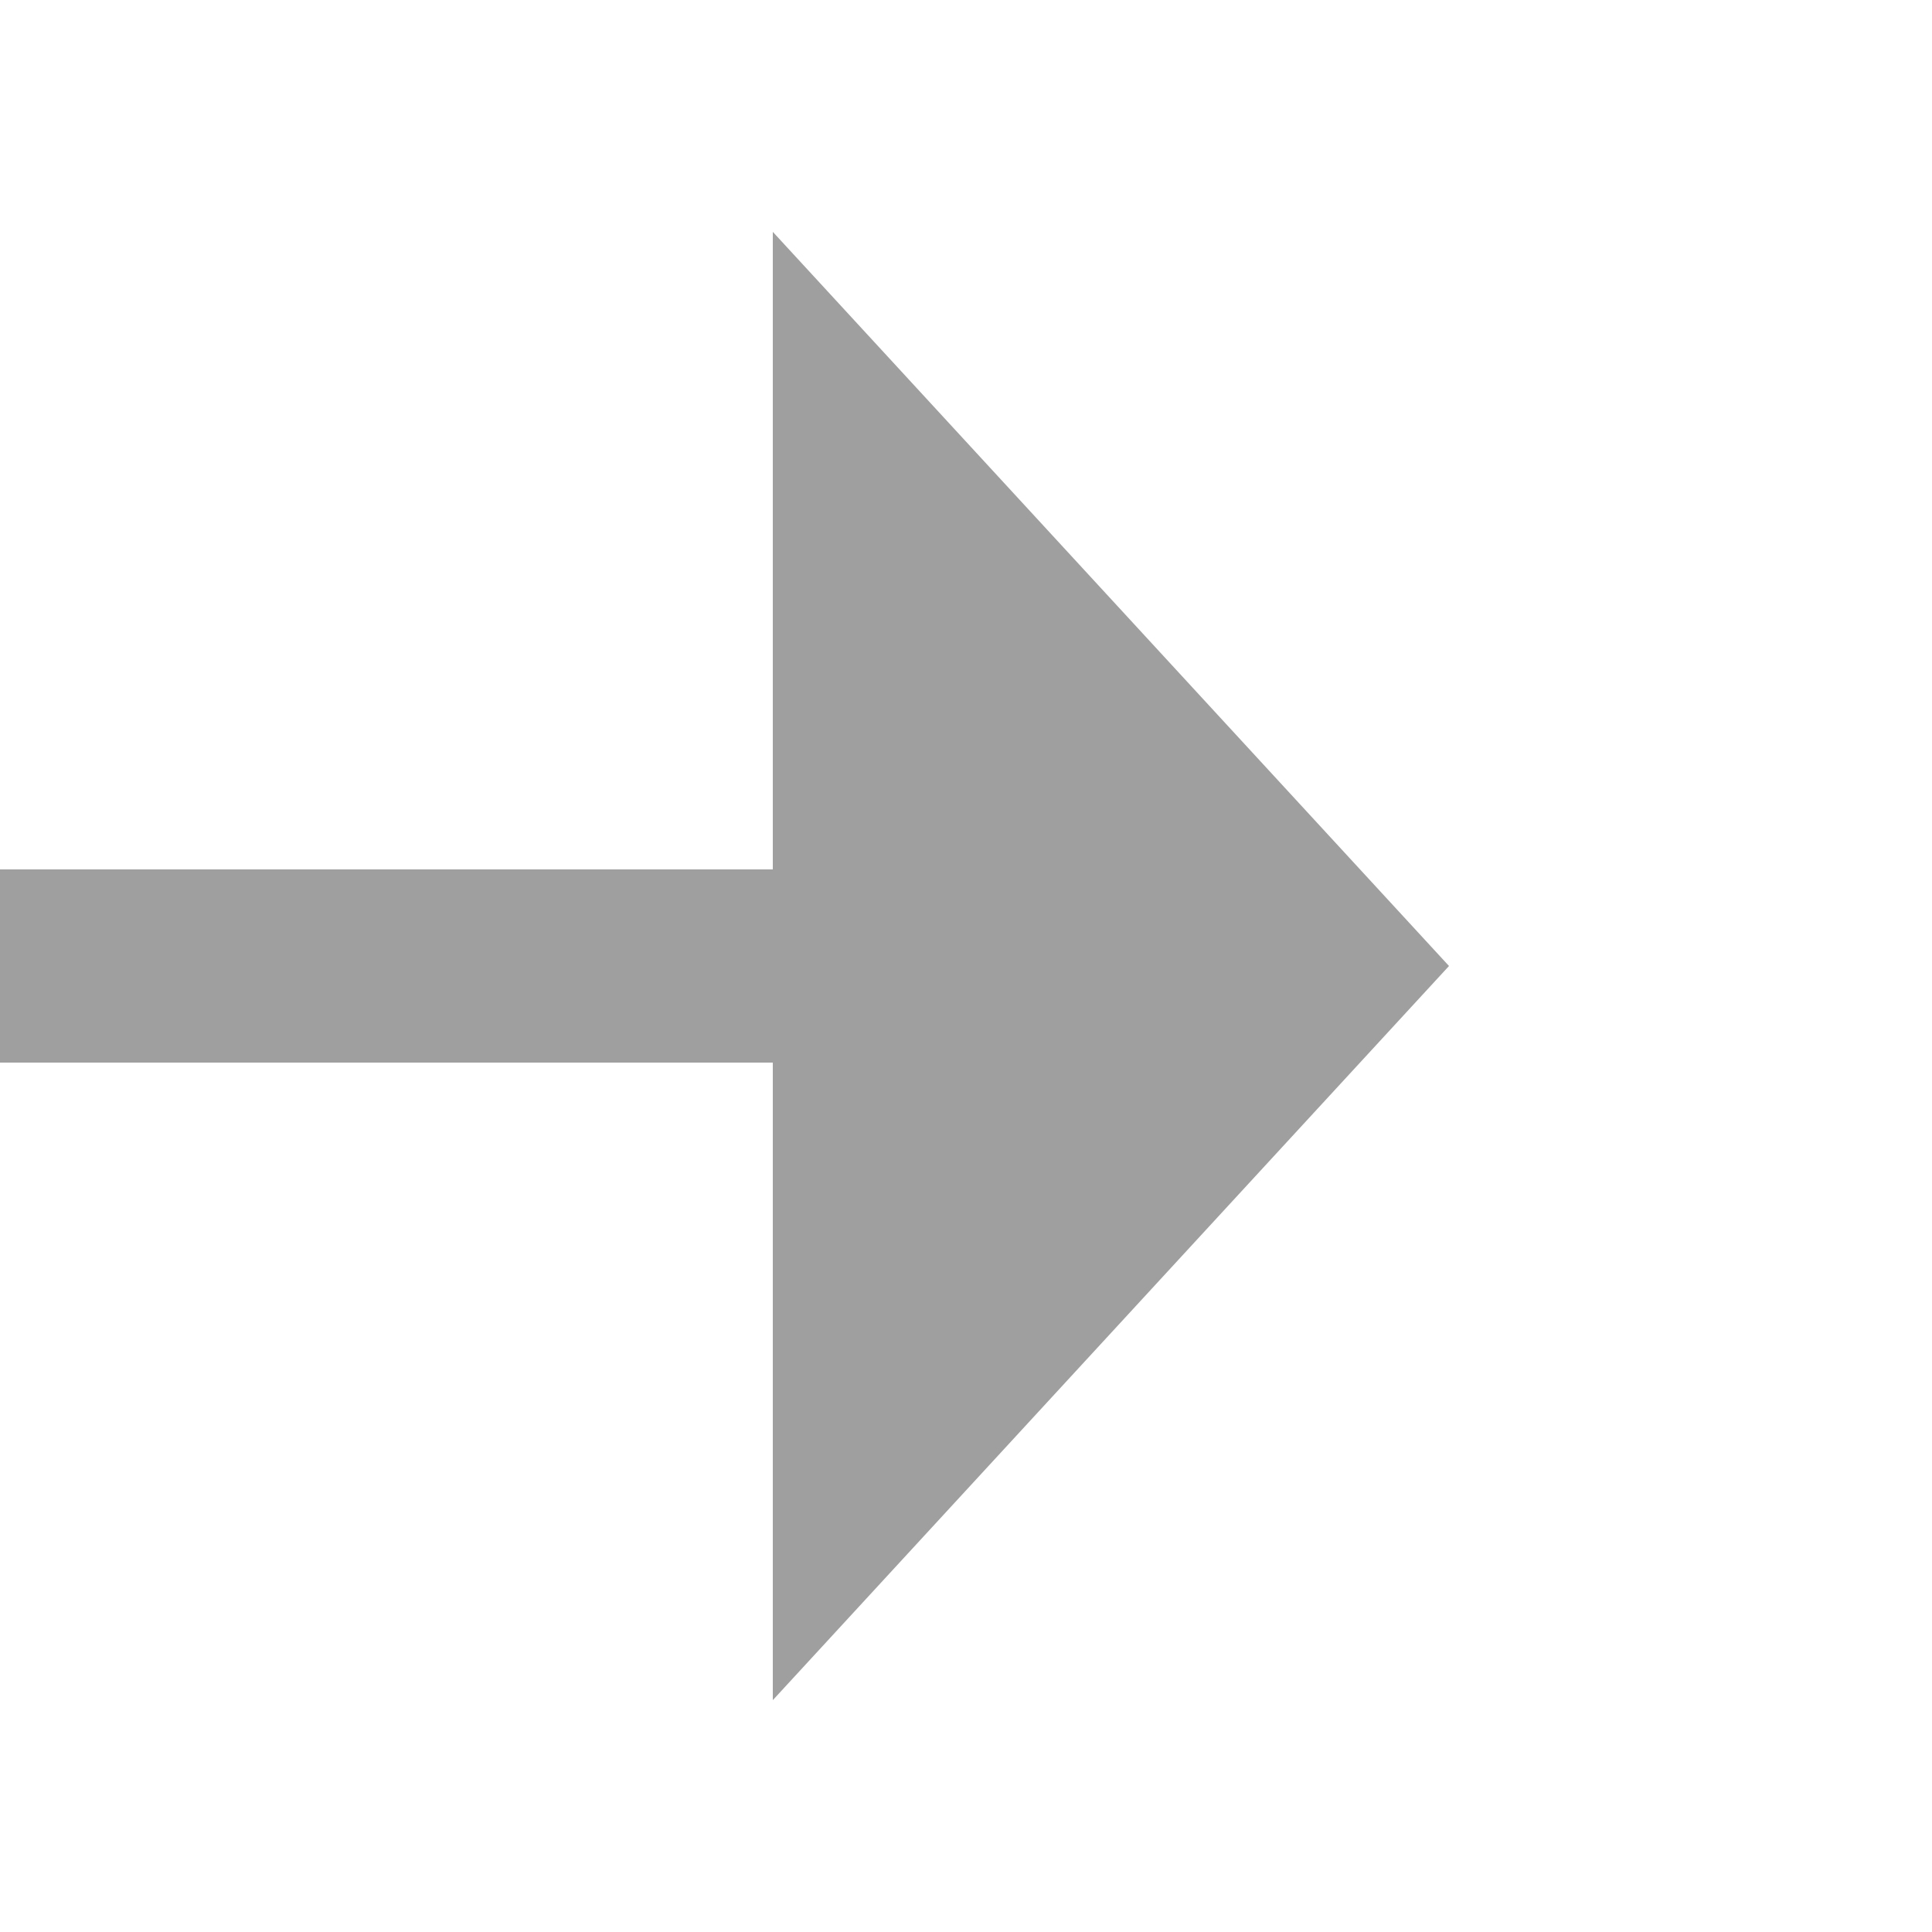
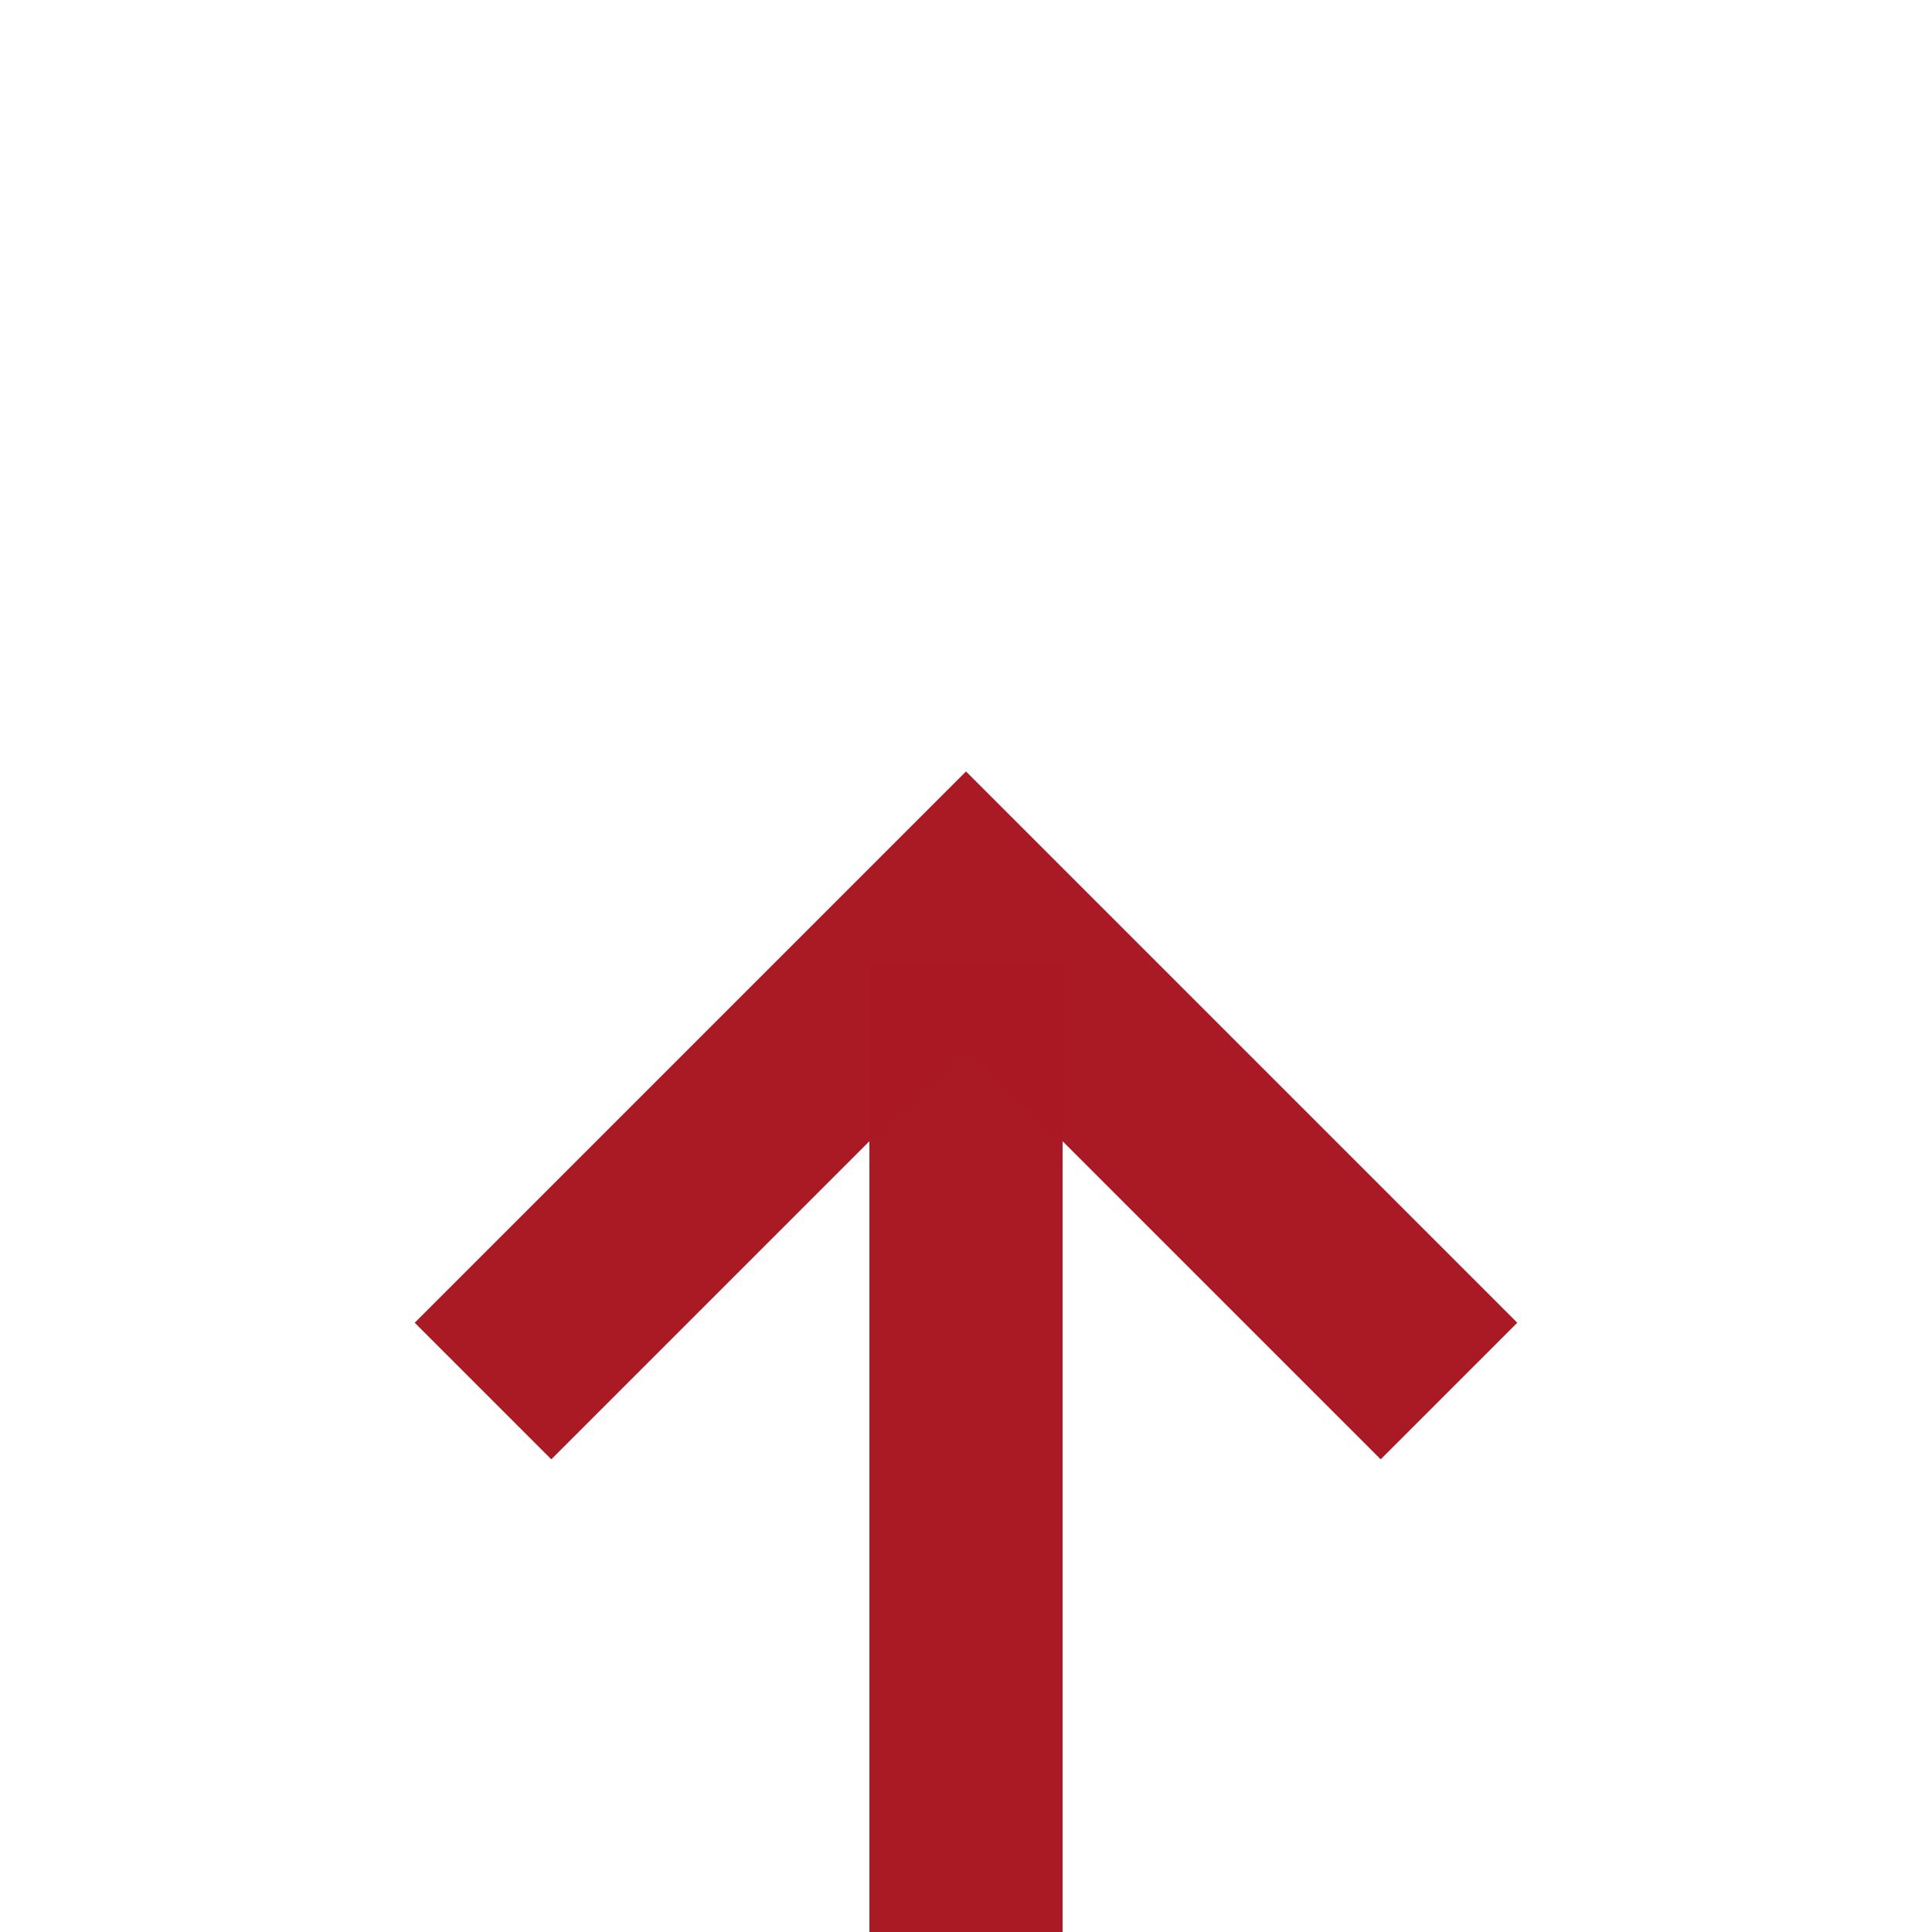
- <svg xmlns="http://www.w3.org/2000/svg" version="1.1" width="20px" height="20px" preserveAspectRatio="xMinYMid meet" viewBox="1248 673  20 18">
-   <path d="M 1135 760  L 1194 760  A 5 5 0 0 0 1199 755 L 1199 687  A 5 5 0 0 1 1204 682 L 1257 682  " stroke-width="2" stroke="#9f9f9f" fill="none" />
-   <path d="M 1256 689.6  L 1263 682  L 1256 674.4  L 1256 689.6  Z " fill-rule="nonzero" fill="#9f9f9f" stroke="none" />
+ <svg xmlns="http://www.w3.org/2000/svg" version="1.1" width="20px" height="20px" preserveAspectRatio="xMinYMid meet" viewBox="364 423  20 18">
+   <path d="M 393 557  L 393 498  A 5 5 0 0 0 388 493 L 379 493  A 5 5 0 0 1 374 488 L 374 432  " stroke-width="2" stroke="#aa1a24" fill="none" stroke-opacity="0.996" />
+   <path d="M 369.707 437.107  L 374 432.814  L 378.293 437.107  L 379.707 435.693  L 374.707 430.693  L 374 429.986  L 373.293 430.693  L 368.293 435.693  L 369.707 437.107  Z " fill-rule="nonzero" fill="#aa1a24" stroke="none" fill-opacity="0.996" />
</svg>
